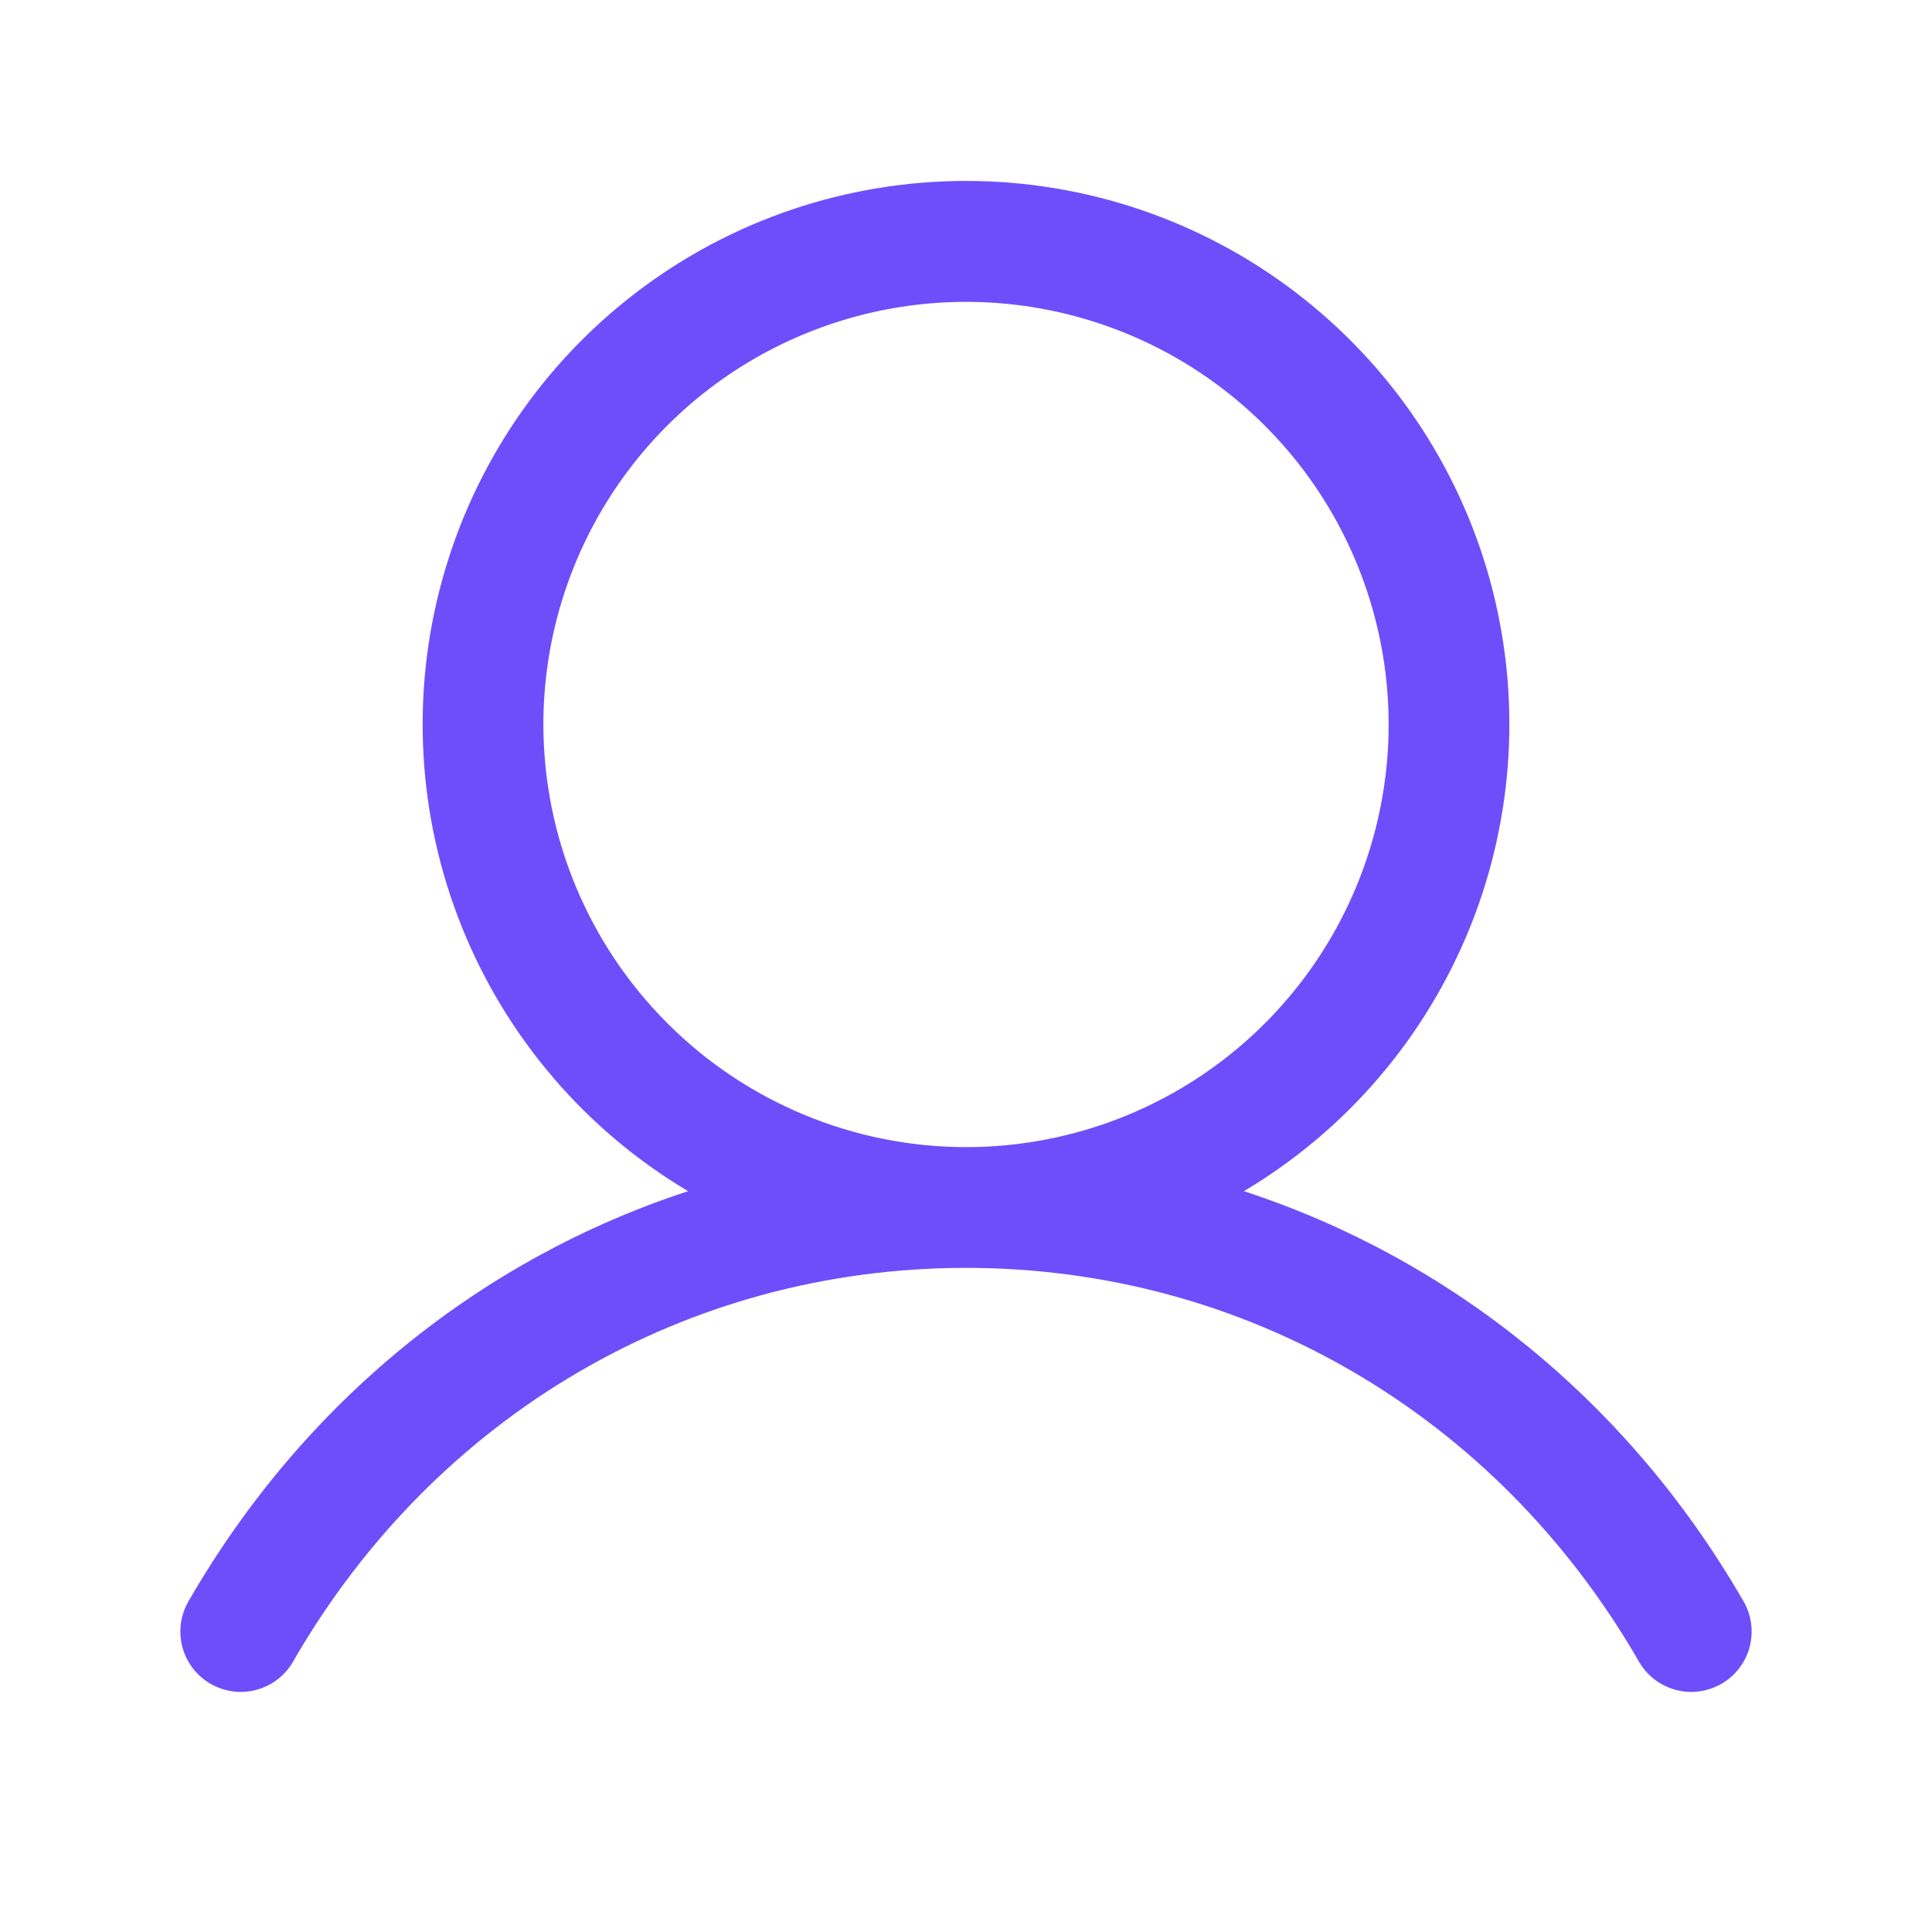
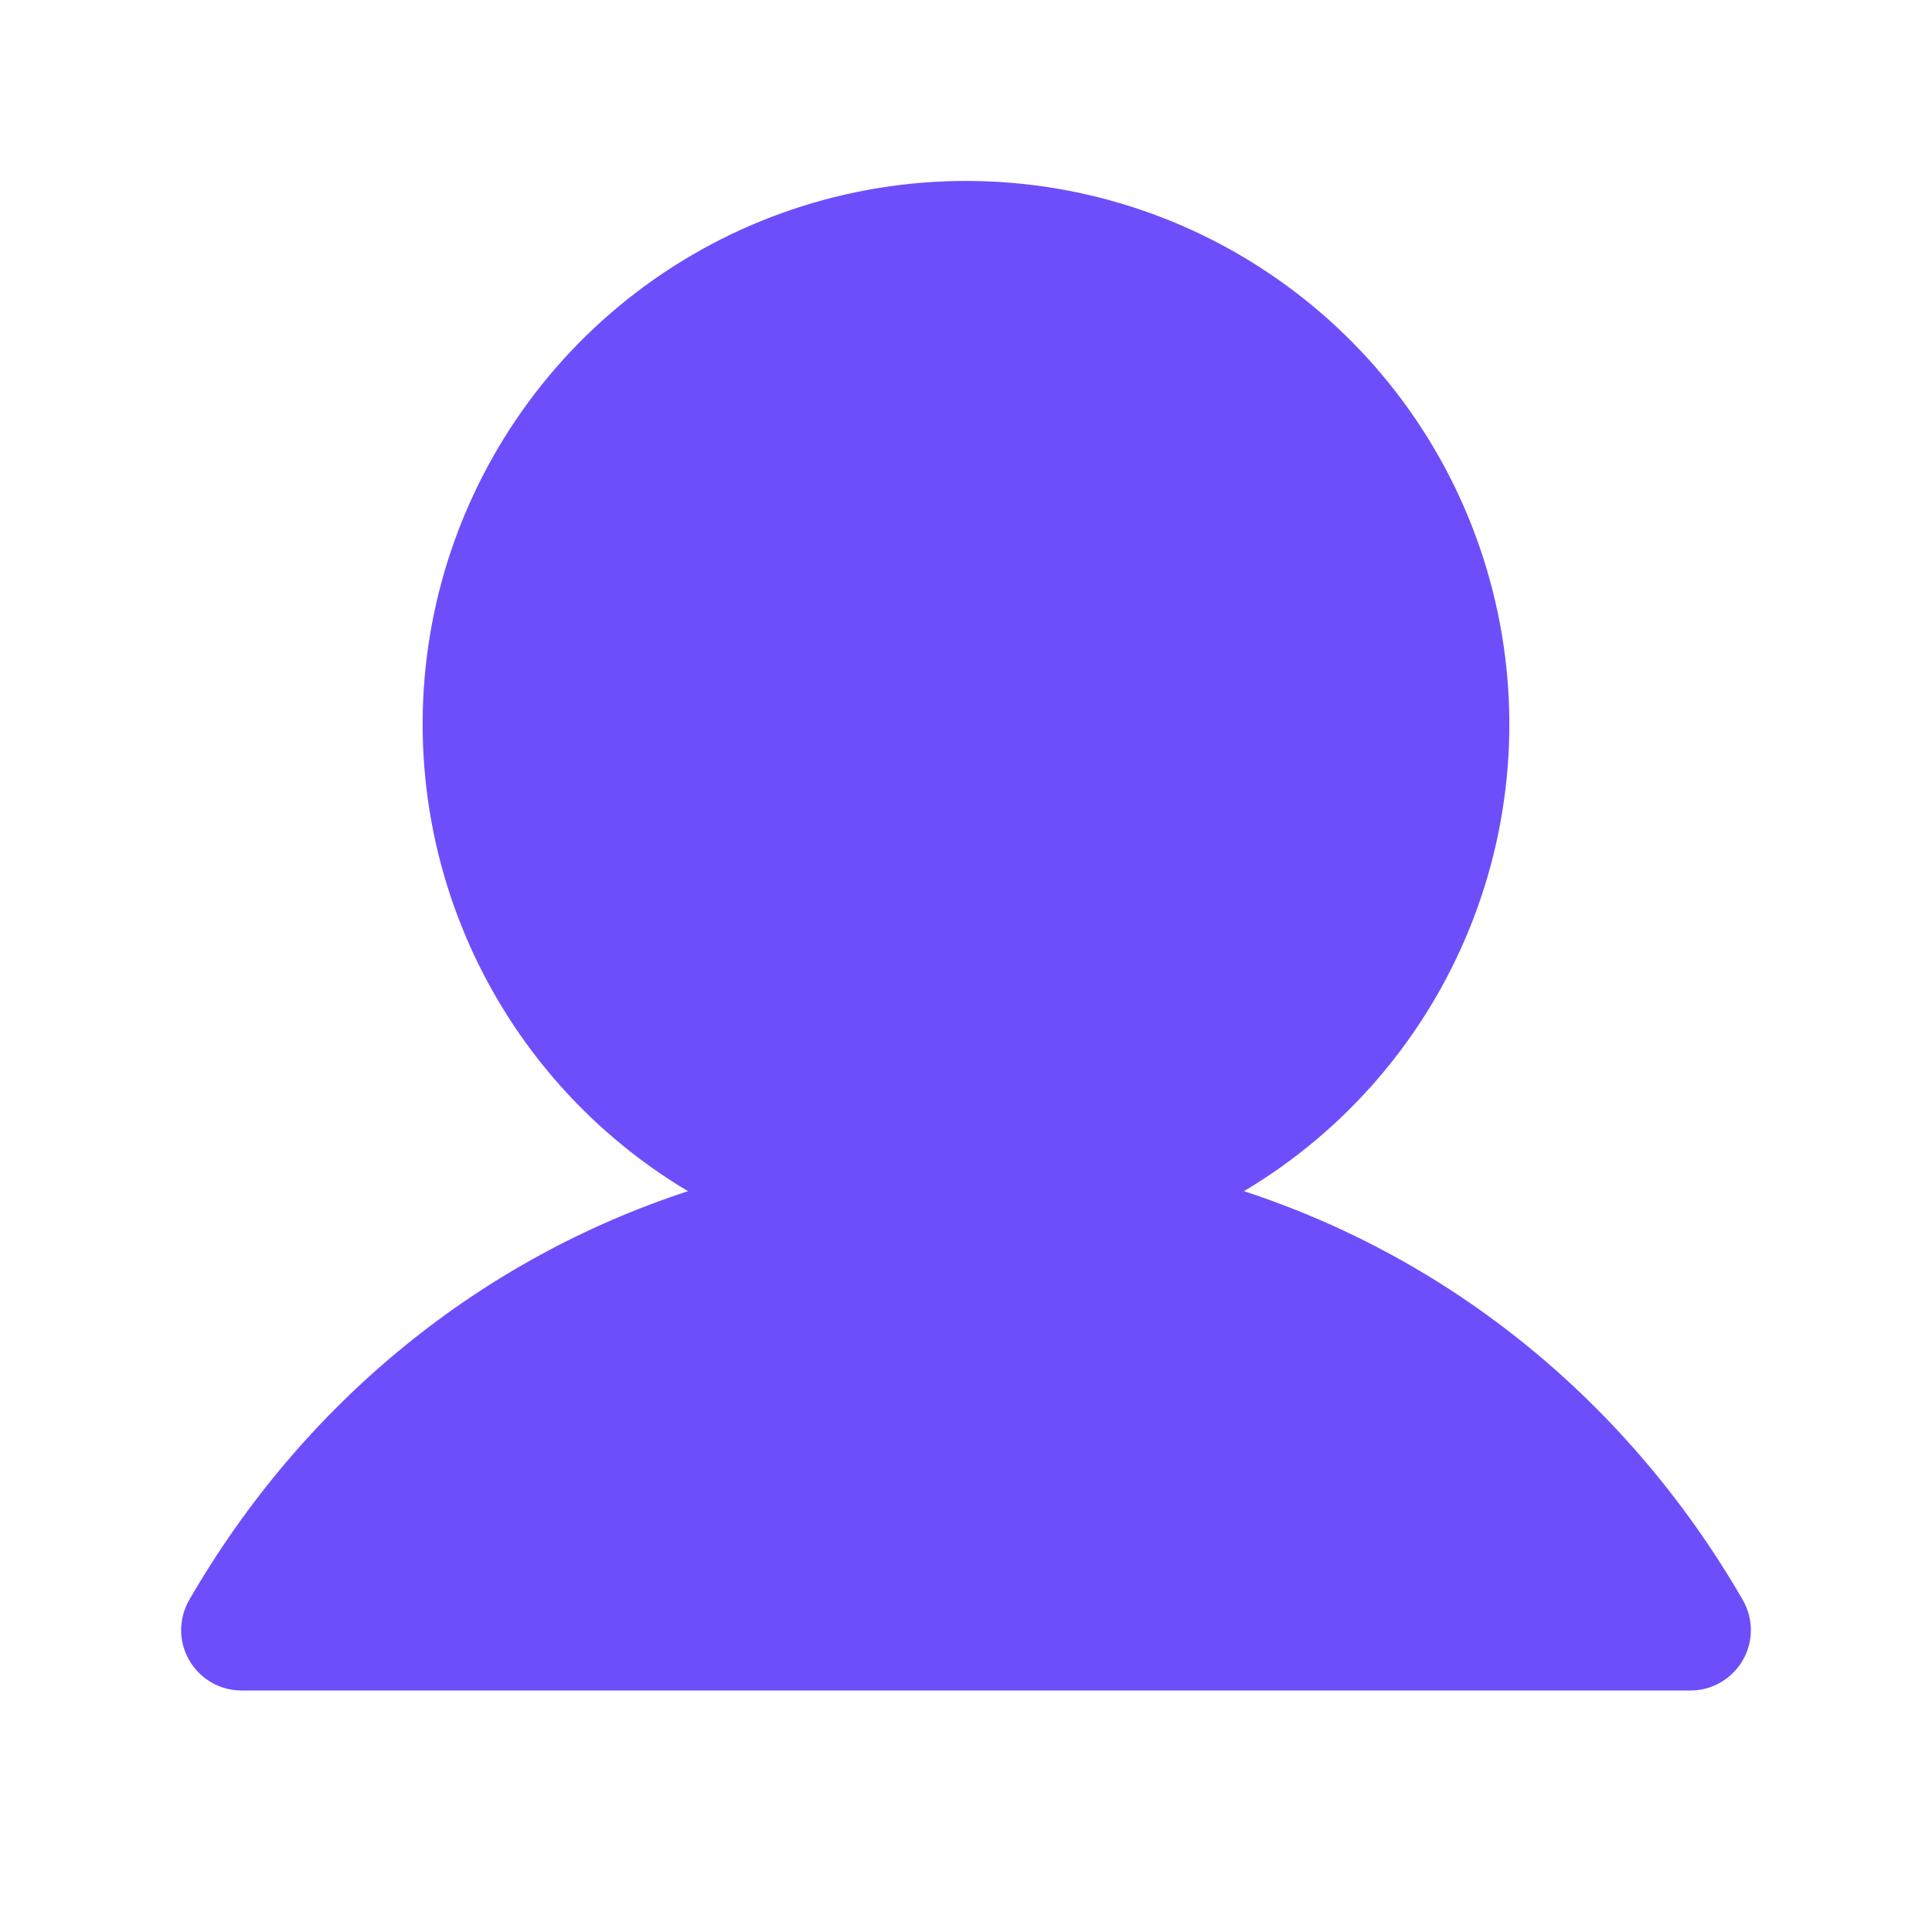
<svg xmlns="http://www.w3.org/2000/svg" width="20" height="20" viewBox="0 0 20 20" fill="none">
-   <path d="M18.041 16.563C16.851 14.506 15.017 13.031 12.877 12.331C13.936 11.701 14.758 10.741 15.218 9.598C15.678 8.456 15.75 7.194 15.424 6.006C15.097 4.818 14.389 3.771 13.409 3.024C12.43 2.277 11.232 1.873 10 1.873C8.768 1.873 7.57 2.277 6.591 3.024C5.611 3.771 4.903 4.818 4.577 6.006C4.25 7.194 4.322 8.456 4.782 9.598C5.242 10.741 6.064 11.701 7.123 12.331C4.983 13.03 3.149 14.505 1.959 16.563C1.916 16.634 1.887 16.713 1.874 16.796C1.862 16.878 1.866 16.962 1.886 17.043C1.907 17.124 1.943 17.2 1.994 17.267C2.044 17.333 2.107 17.389 2.18 17.431C2.252 17.472 2.332 17.499 2.415 17.51C2.497 17.52 2.581 17.514 2.662 17.491C2.742 17.468 2.817 17.43 2.882 17.378C2.947 17.326 3.002 17.261 3.041 17.188C4.513 14.644 7.115 13.125 10 13.125C12.885 13.125 15.487 14.644 16.959 17.188C16.998 17.261 17.053 17.326 17.118 17.378C17.183 17.43 17.258 17.468 17.338 17.491C17.419 17.514 17.503 17.52 17.585 17.51C17.668 17.499 17.748 17.472 17.82 17.431C17.893 17.389 17.956 17.333 18.006 17.267C18.057 17.2 18.093 17.124 18.114 17.043C18.134 16.962 18.138 16.878 18.126 16.796C18.113 16.713 18.084 16.634 18.041 16.563ZM5.625 7.5C5.625 6.635 5.882 5.789 6.362 5.07C6.843 4.35 7.526 3.789 8.326 3.458C9.125 3.127 10.005 3.04 10.854 3.209C11.702 3.378 12.482 3.795 13.094 4.407C13.706 5.018 14.122 5.798 14.291 6.647C14.46 7.495 14.373 8.375 14.042 9.174C13.711 9.974 13.15 10.657 12.431 11.138C11.711 11.619 10.865 11.875 10 11.875C8.84 11.874 7.728 11.413 6.908 10.592C6.088 9.772 5.626 8.66 5.625 7.5Z" fill="#6E4EFB" />
+   <path d="M18.041 17.187C17.986 17.282 17.907 17.361 17.812 17.416C17.717 17.471 17.61 17.5 17.5 17.5H2.5C2.39 17.5 2.282 17.471 2.188 17.416C2.093 17.361 2.014 17.282 1.959 17.187C1.904 17.092 1.875 16.984 1.875 16.875C1.876 16.765 1.904 16.657 1.959 16.562C3.149 14.505 4.983 13.03 7.122 12.331C6.064 11.701 5.242 10.741 4.782 9.598C4.322 8.455 4.25 7.193 4.576 6.006C4.903 4.818 5.611 3.77 6.59 3.024C7.57 2.277 8.768 1.873 10 1.873C11.232 1.873 12.429 2.277 13.409 3.024C14.389 3.77 15.097 4.818 15.423 6.006C15.75 7.193 15.678 8.455 15.218 9.598C14.758 10.741 13.936 11.701 12.877 12.331C15.017 13.03 16.851 14.505 18.041 16.562C18.095 16.657 18.125 16.765 18.125 16.875C18.125 16.985 18.096 17.092 18.041 17.187Z" fill="#6E4EFB" />
</svg>
